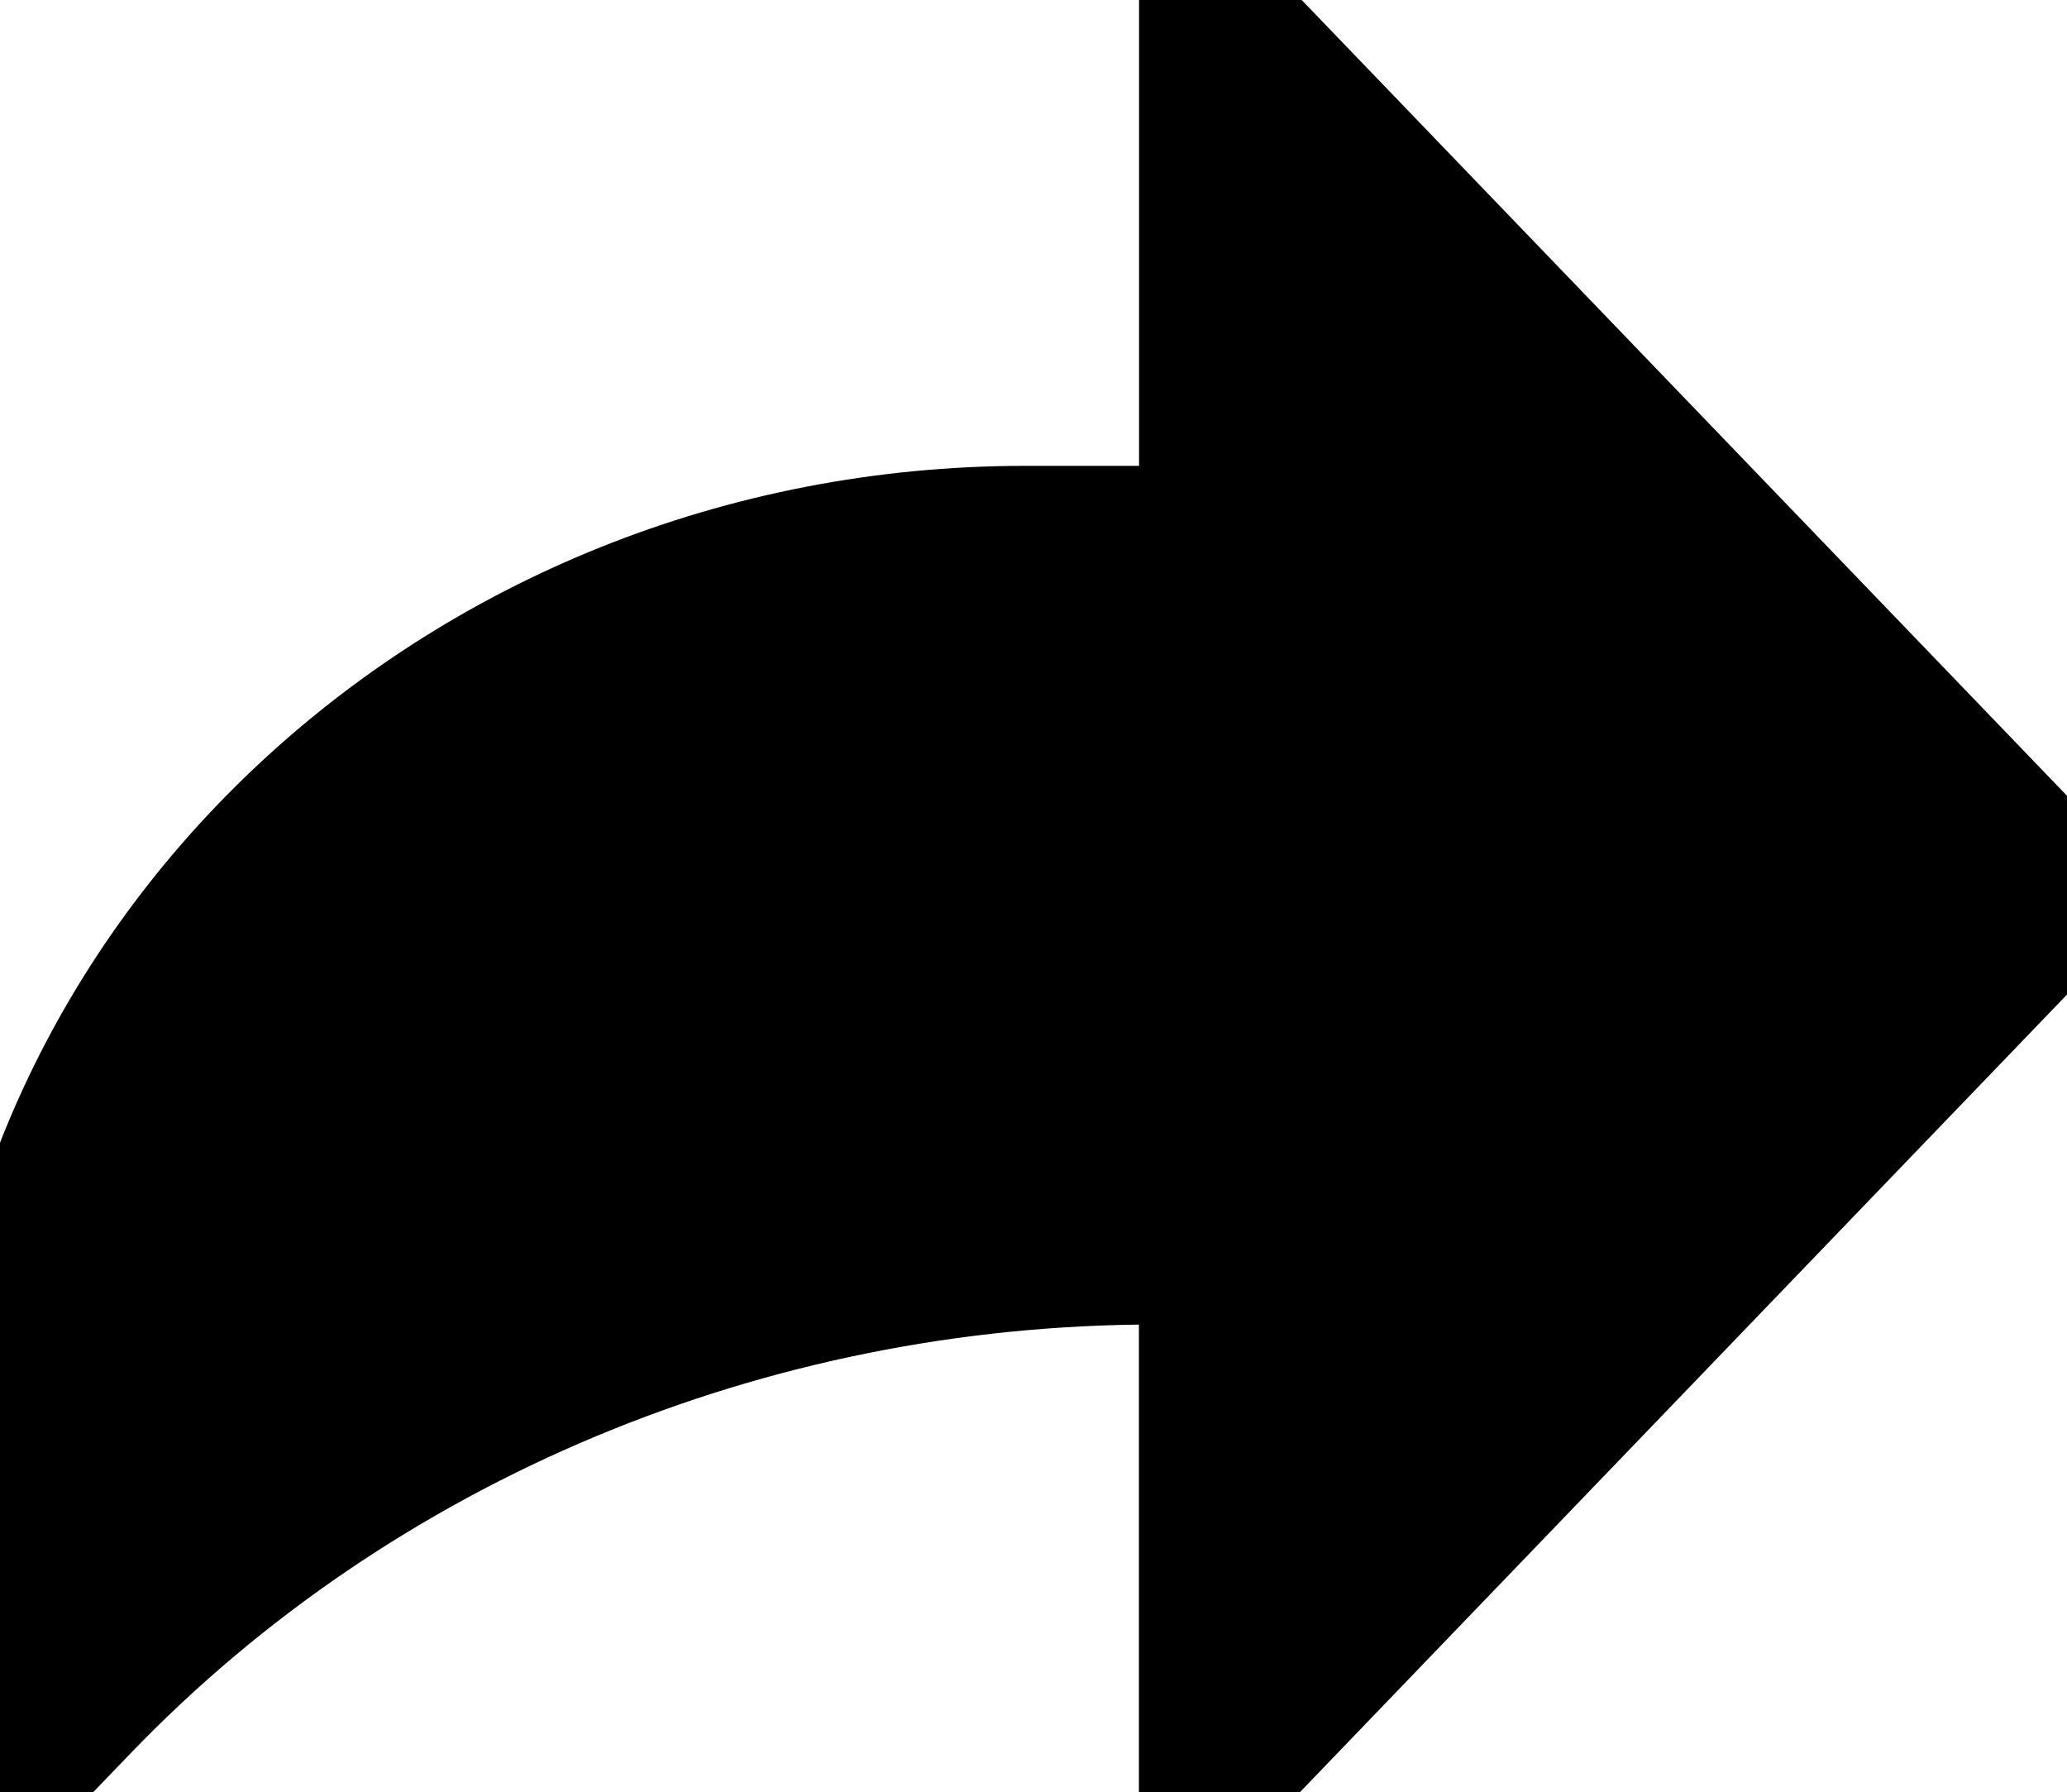
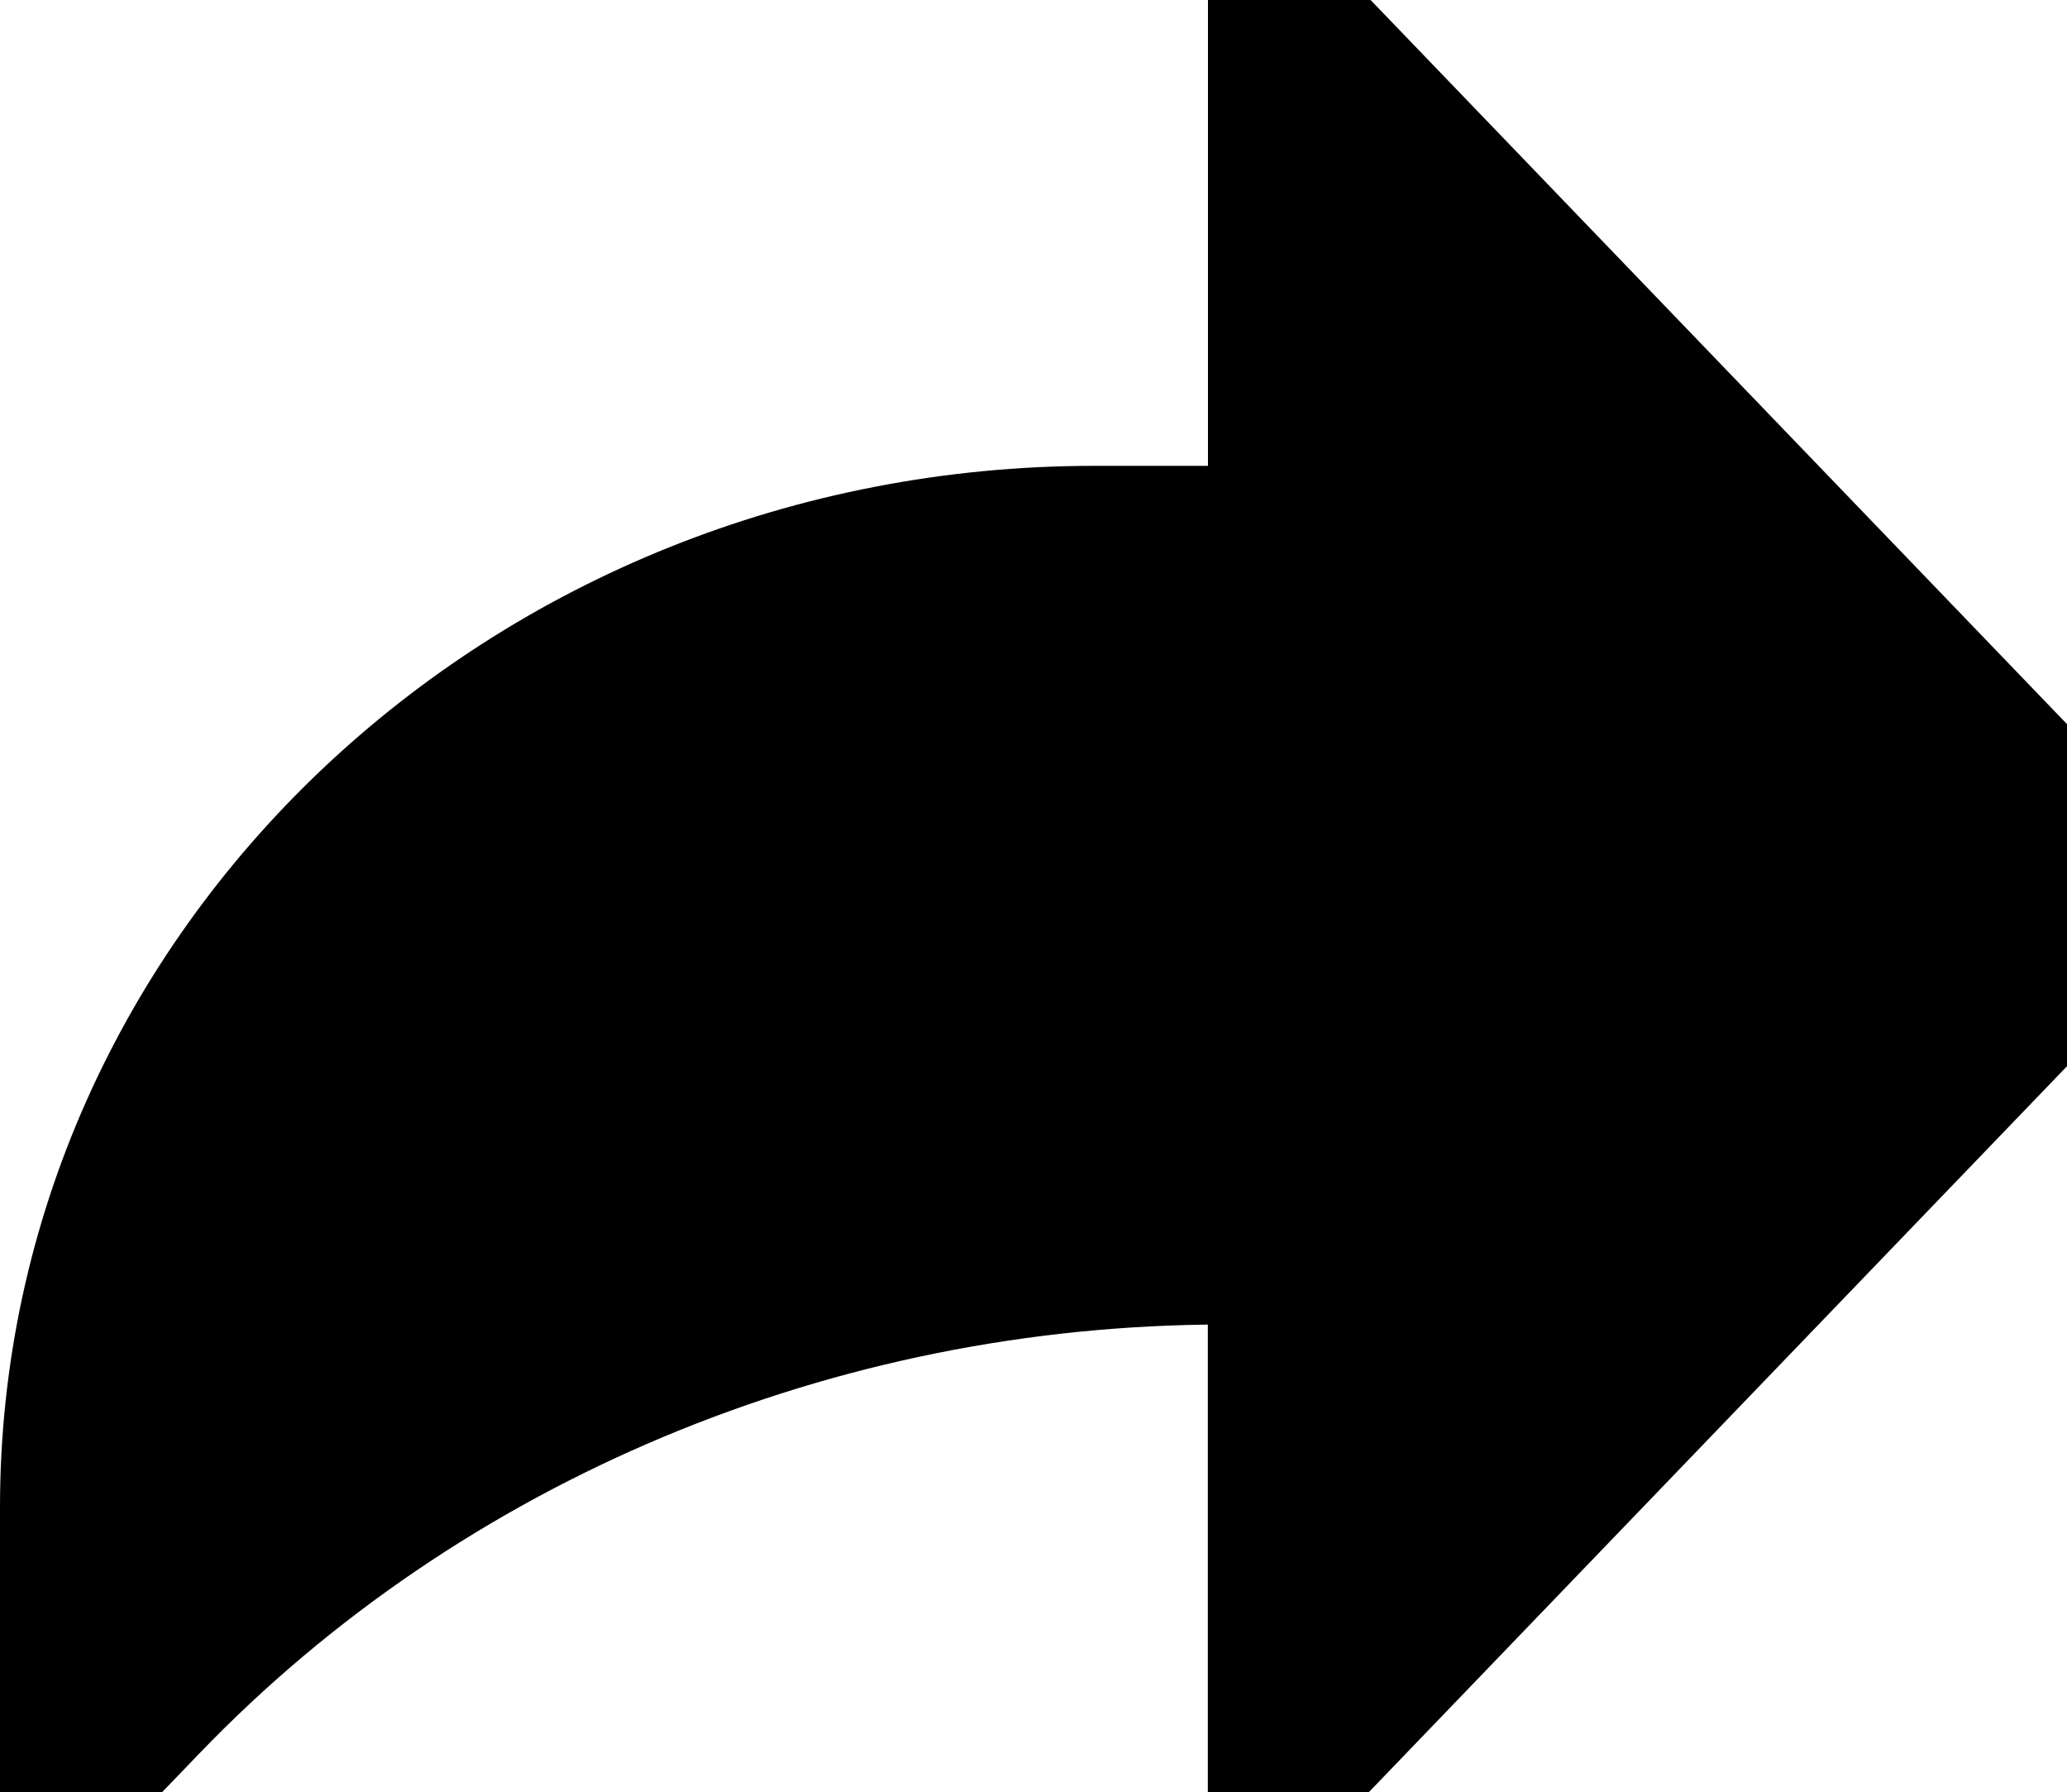
- <svg xmlns="http://www.w3.org/2000/svg" width="15" height="13">
+ <svg xmlns="http://www.w3.org/2000/svg" viewBox="0 0 14 13" width="15" height="13">
  <path fill="currentColor" stroke="currentColor" d="M15 6.495L8.766.014V3.88H7.441C3.33 3.88 0 7.039 0 10.936v2.049l.589-.612C2.59 10.294 5.422 9.11 8.39 9.11h.375v3.867L15 6.495z" />
</svg>
